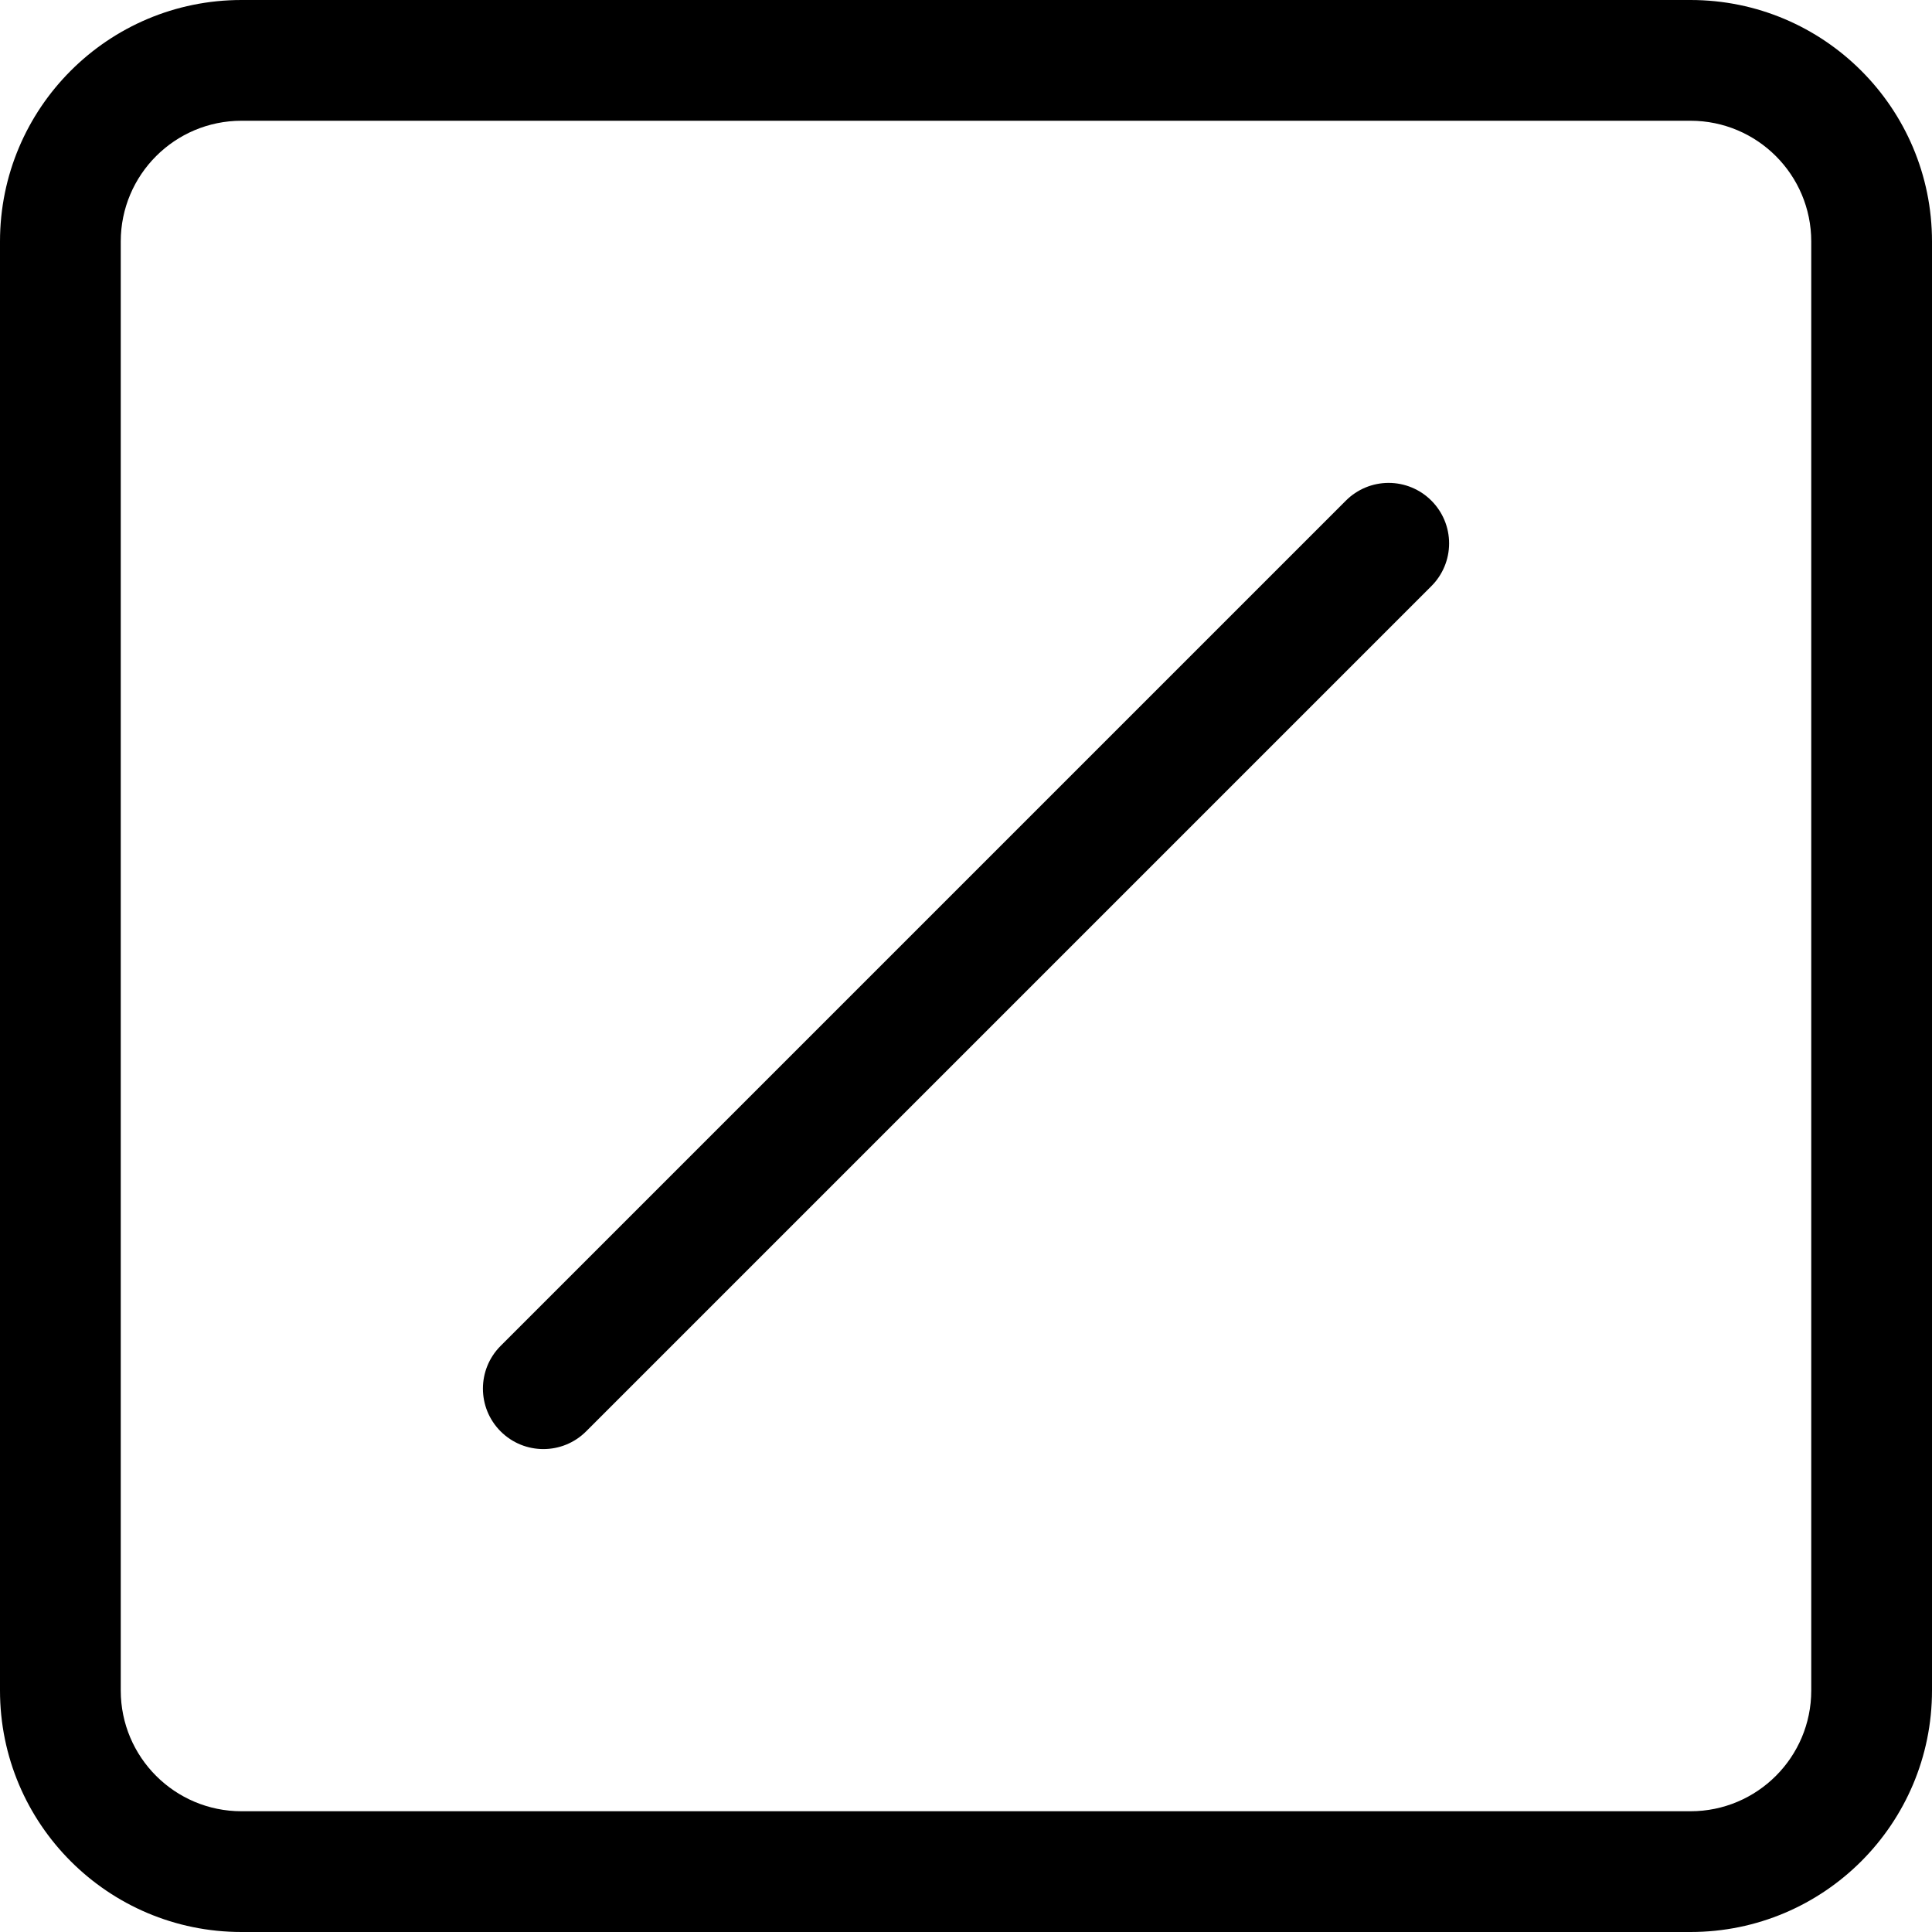
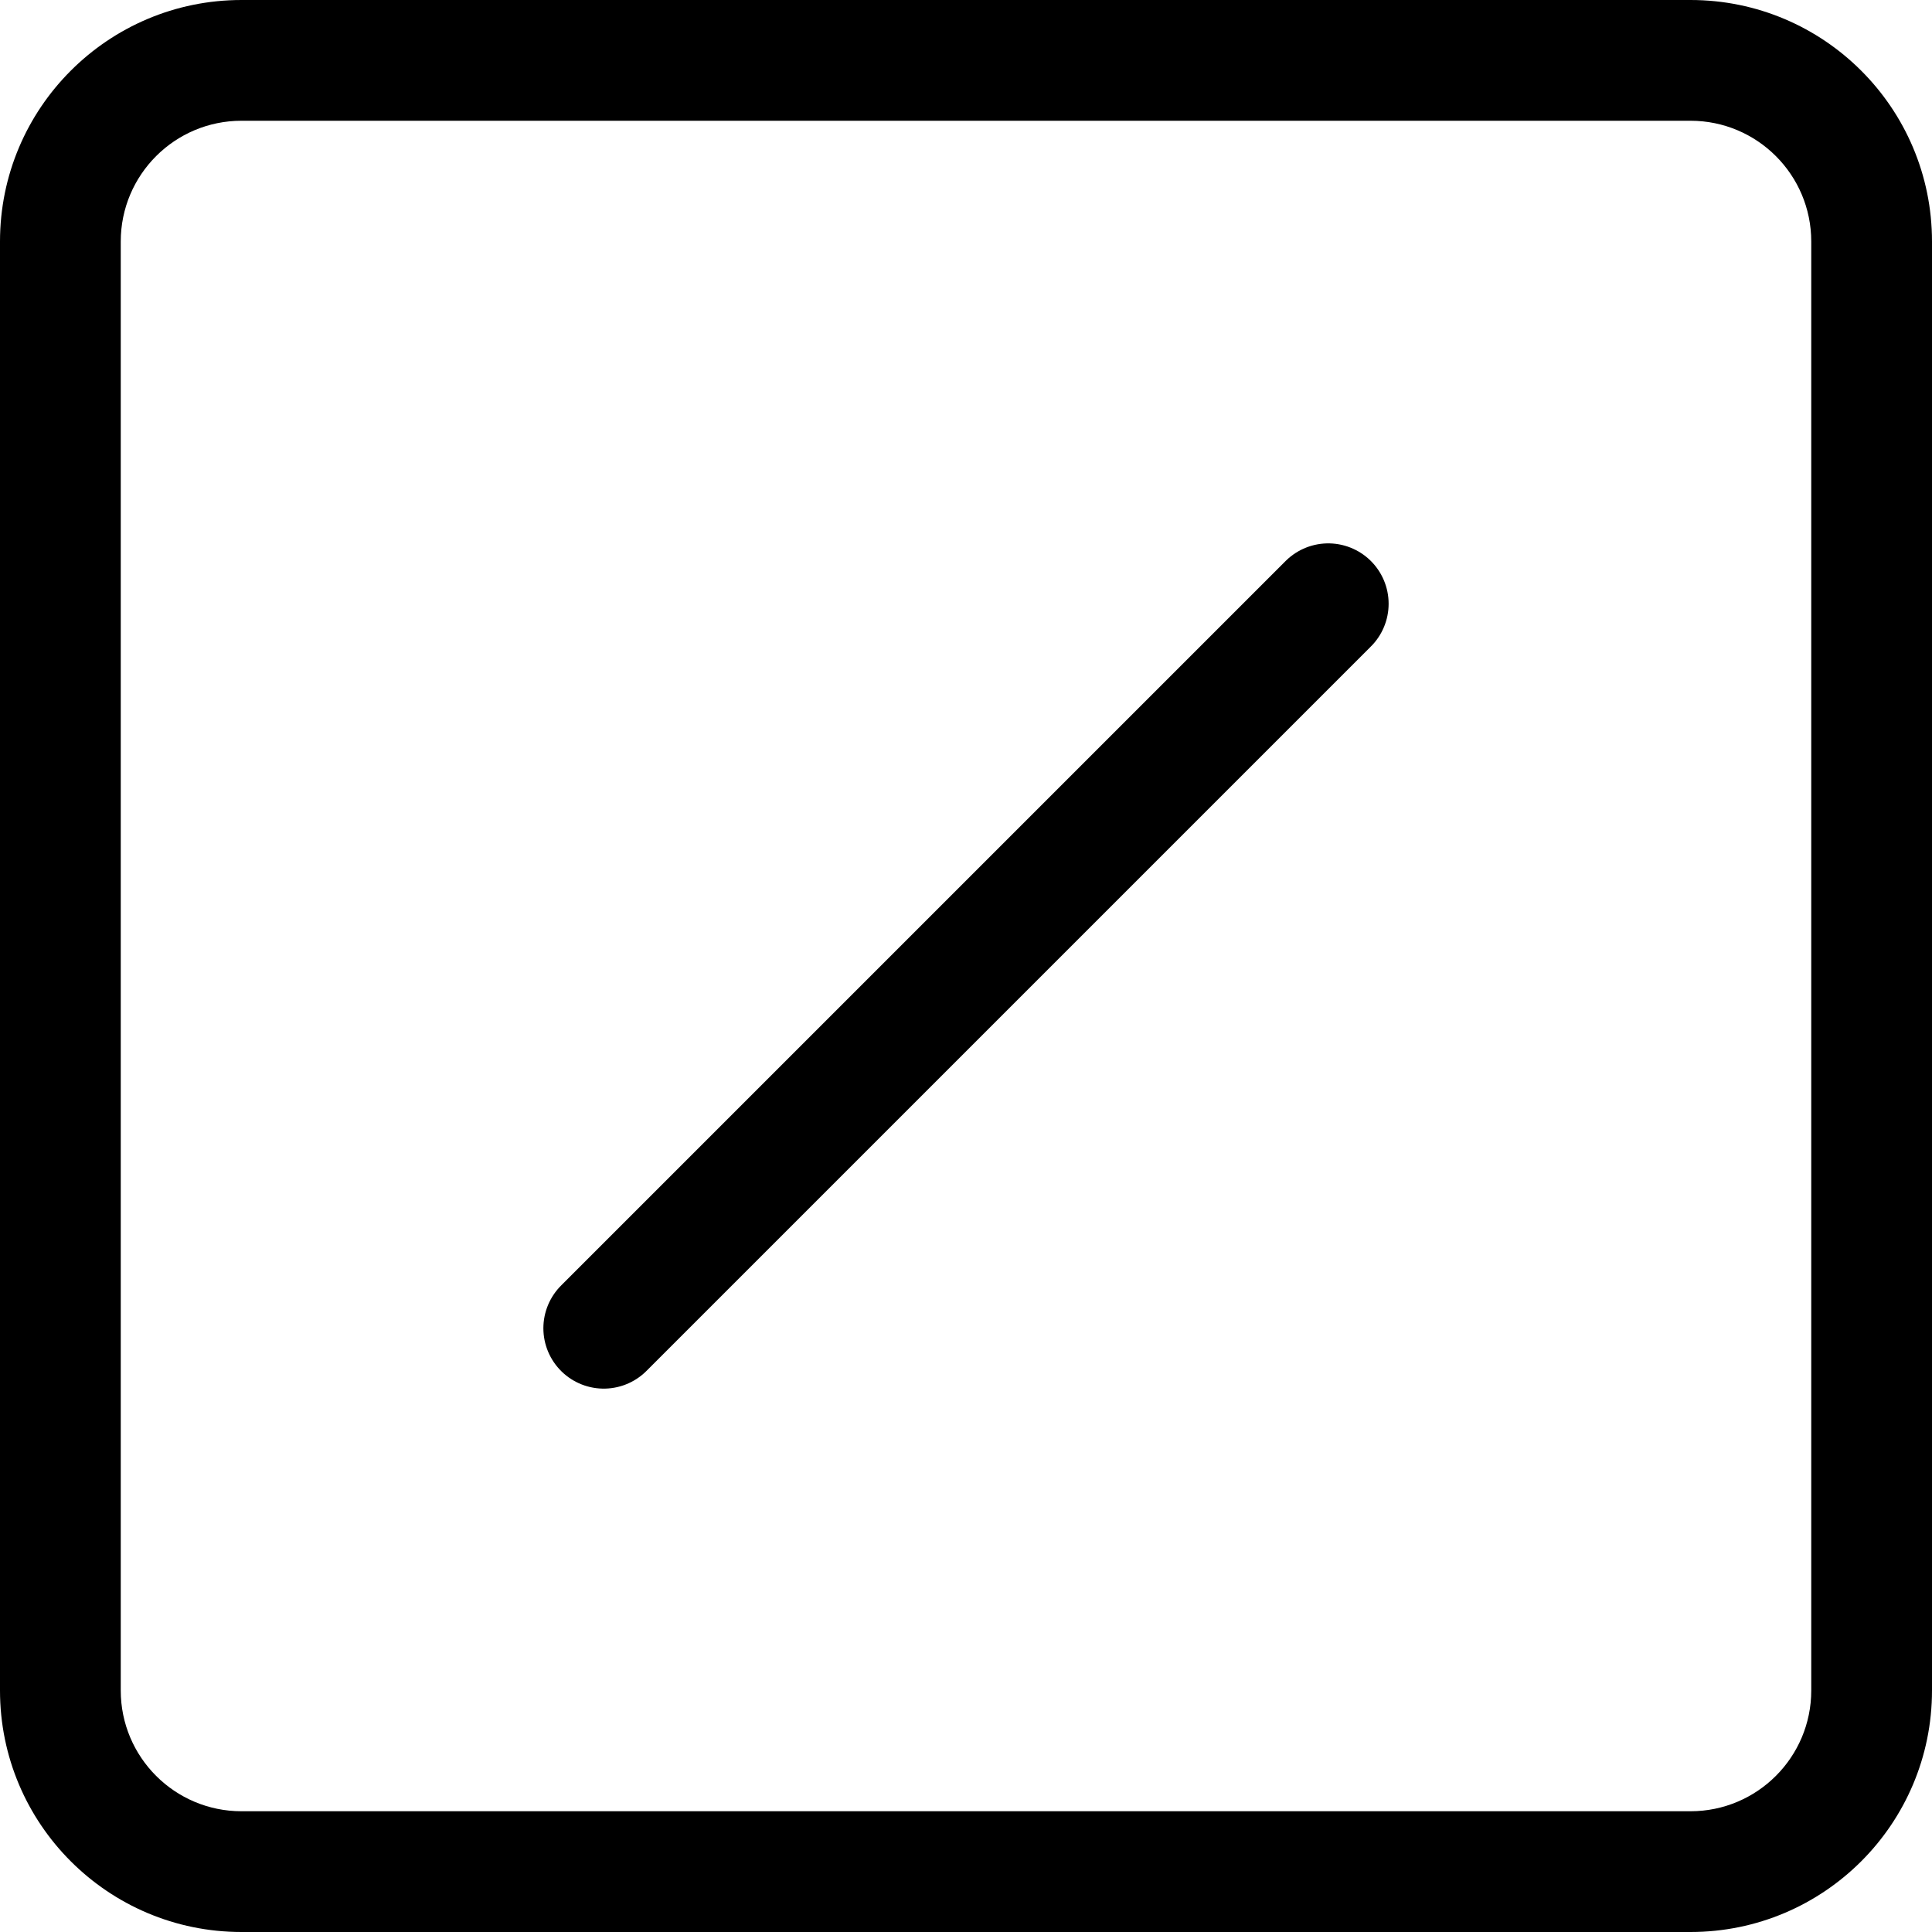
<svg xmlns="http://www.w3.org/2000/svg" width="1em" height="1em" viewBox="0 0 16 16" class="bi bi-slash-square" fill="currentColor">
  <path fill-rule="evenodd" d="M14 1H2a1 1 0 0 0-1 1v12a1 1 0 0 0 1 1h12a1 1 0 0 0 1-1V2a1 1 0 0 0-1-1zM2 0a2 2 0 0 0-2 2v12a2 2 0 0 0 2 2h12a2 2 0 0 0 2-2V2a2 2 0 0 0-2-2H2z" />
-   <path fill-rule="evenodd" d="M11.854 4.146a.5.5 0 0 1 0 .708l-7 7a.5.5 0 0 1-.708-.708l7-7a.5.5 0 0 1 .708 0z" />
+   <path stroke="#000" stroke-linecap="round" stroke-linejoin="round" d="M5 11l6-6" />
</svg>
